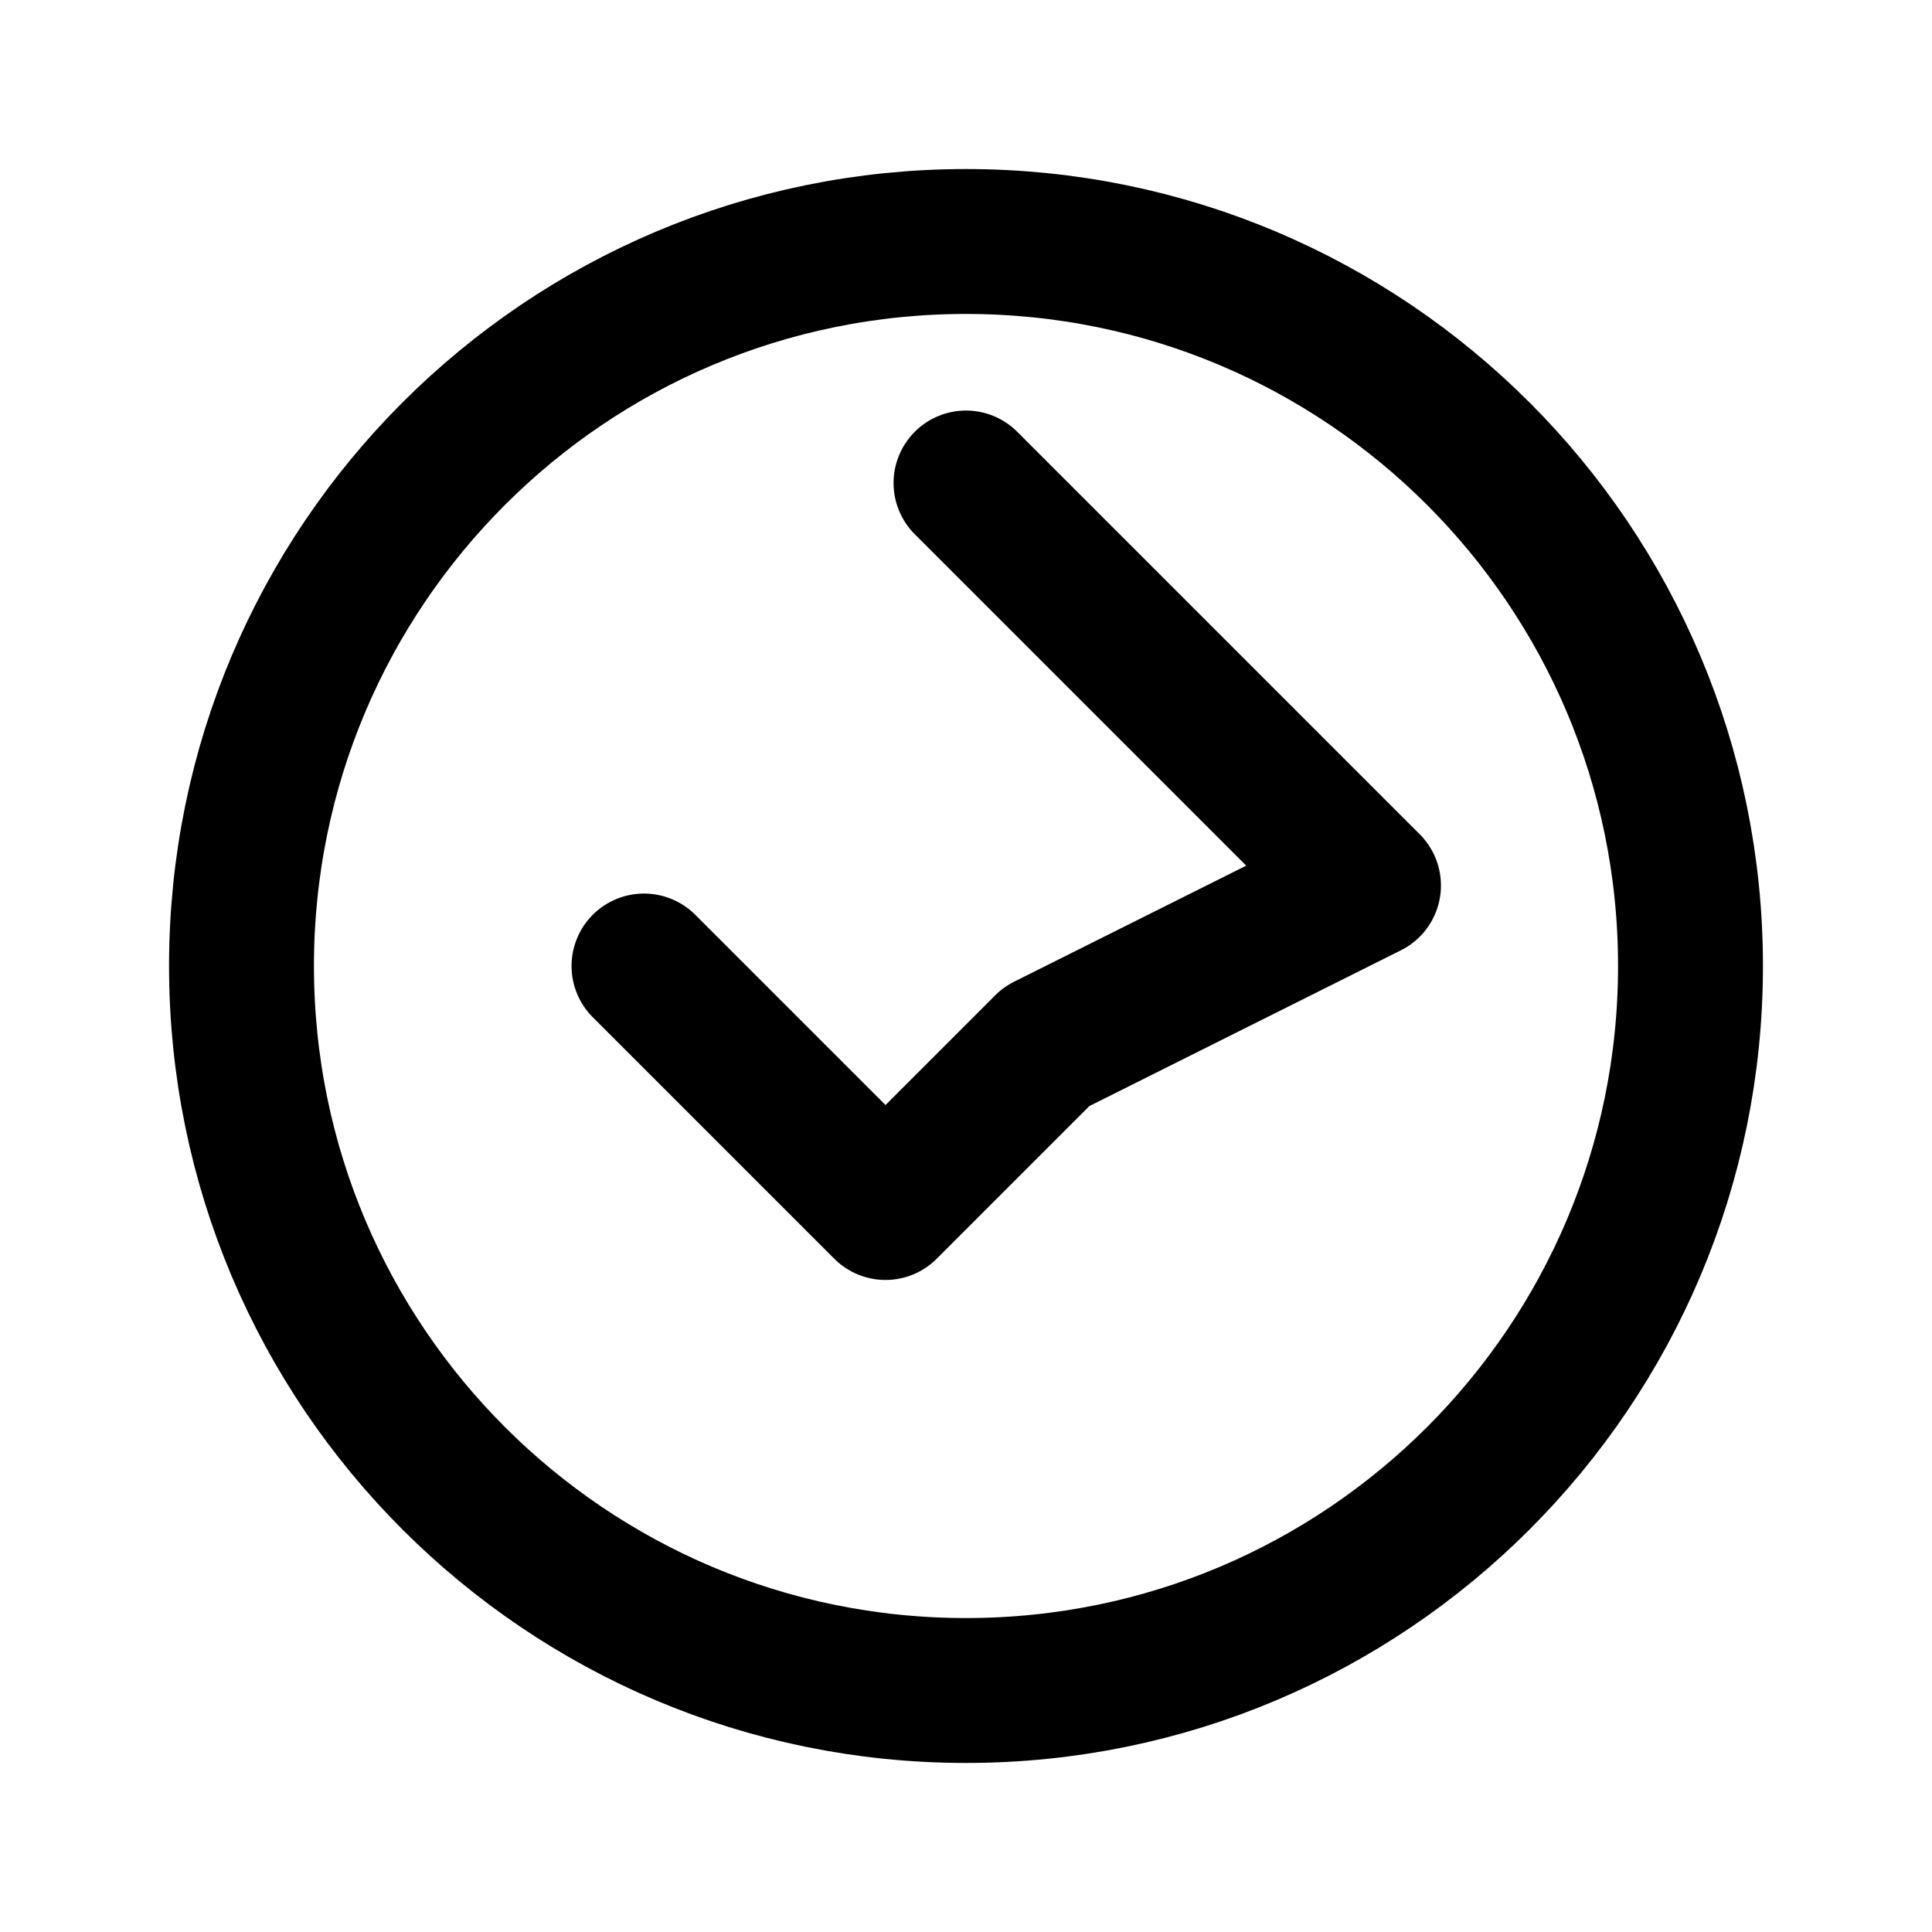
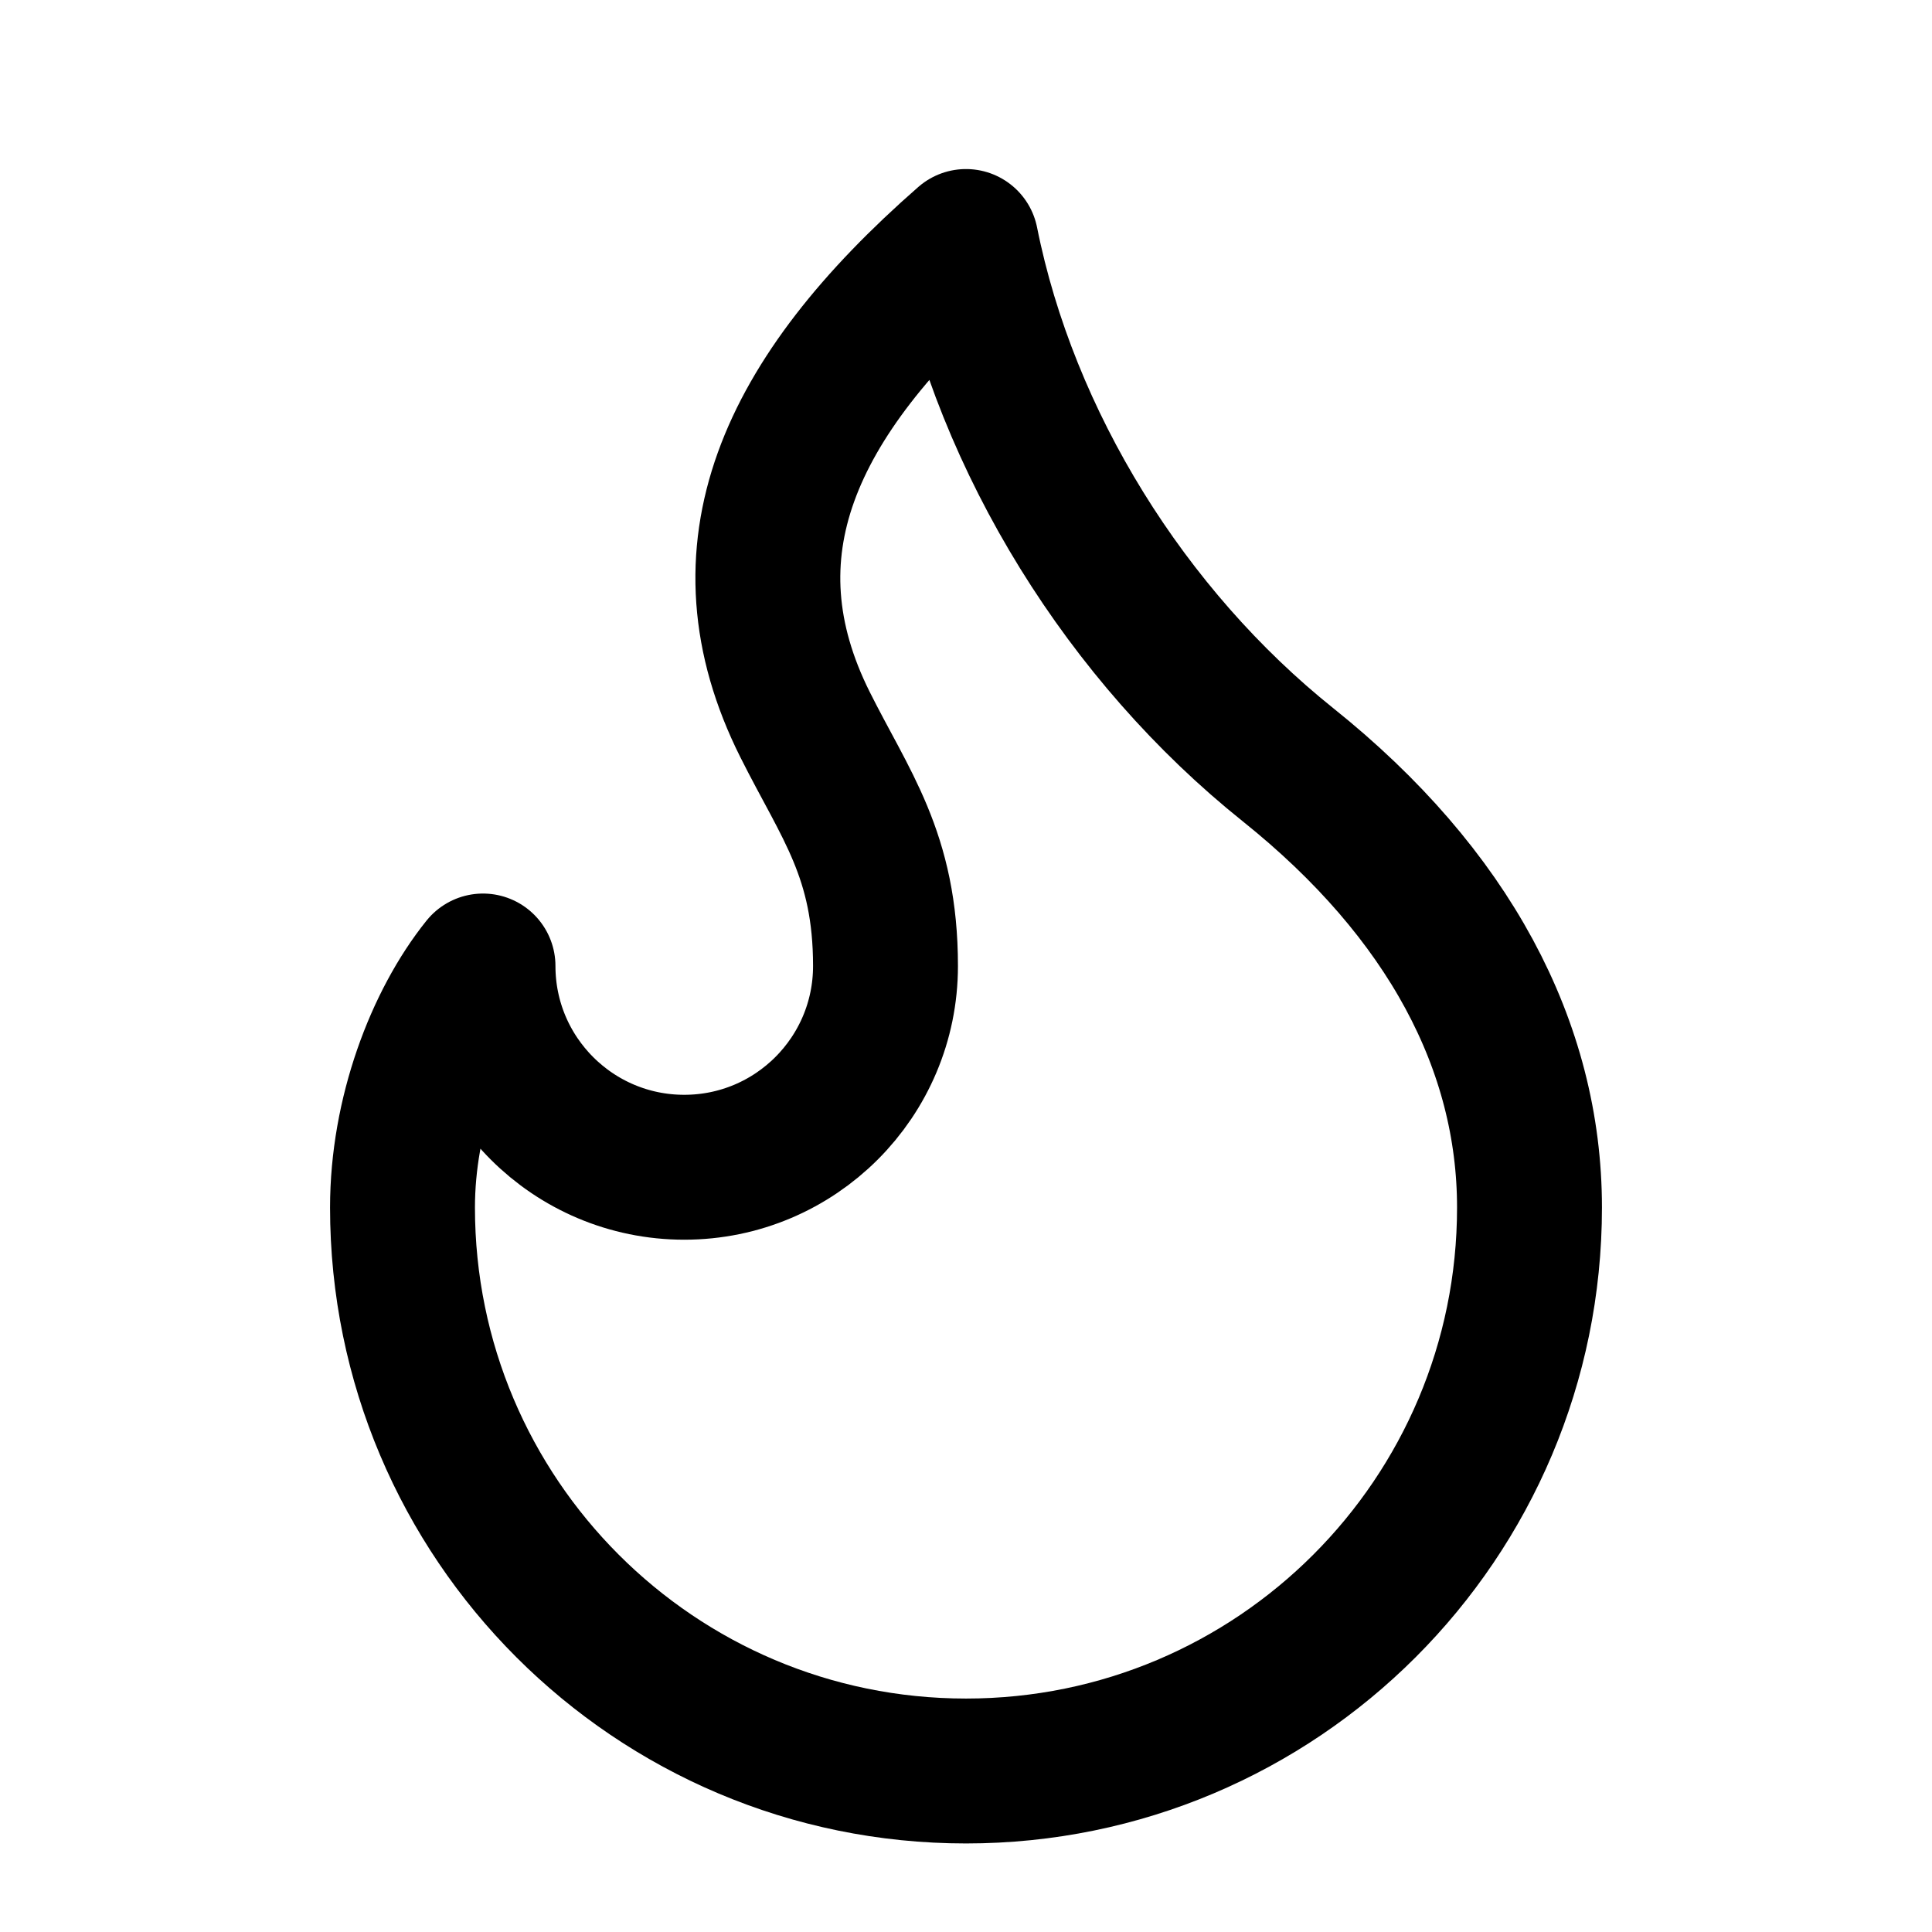
<svg xmlns="http://www.w3.org/2000/svg" viewBox="0 0 24 24" fill="none" stroke="currentColor" stroke-width="1.8" stroke-linecap="round" stroke-linejoin="round">
-   <circle cx="12" cy="12" r="9" />
-   <path d="M12 6l2 2 3 3 -4 2 -2 2 -3 -3 4z" />
+   <path d="M8.5 14.5A2.5 2.5 0 0 0 11 12c0-1.38-.5-2-1-3-1.072-2.143-.224-4.054 2-6 .5 2.5 2 4.9 4 6.5 2 1.6 3 3.5 3 5.5a7 7 0 1 1-14 0c0-1.153.433-2.294 1-3a2.5 2.5 0 0 0 2.5 2.5z" />
</svg>
